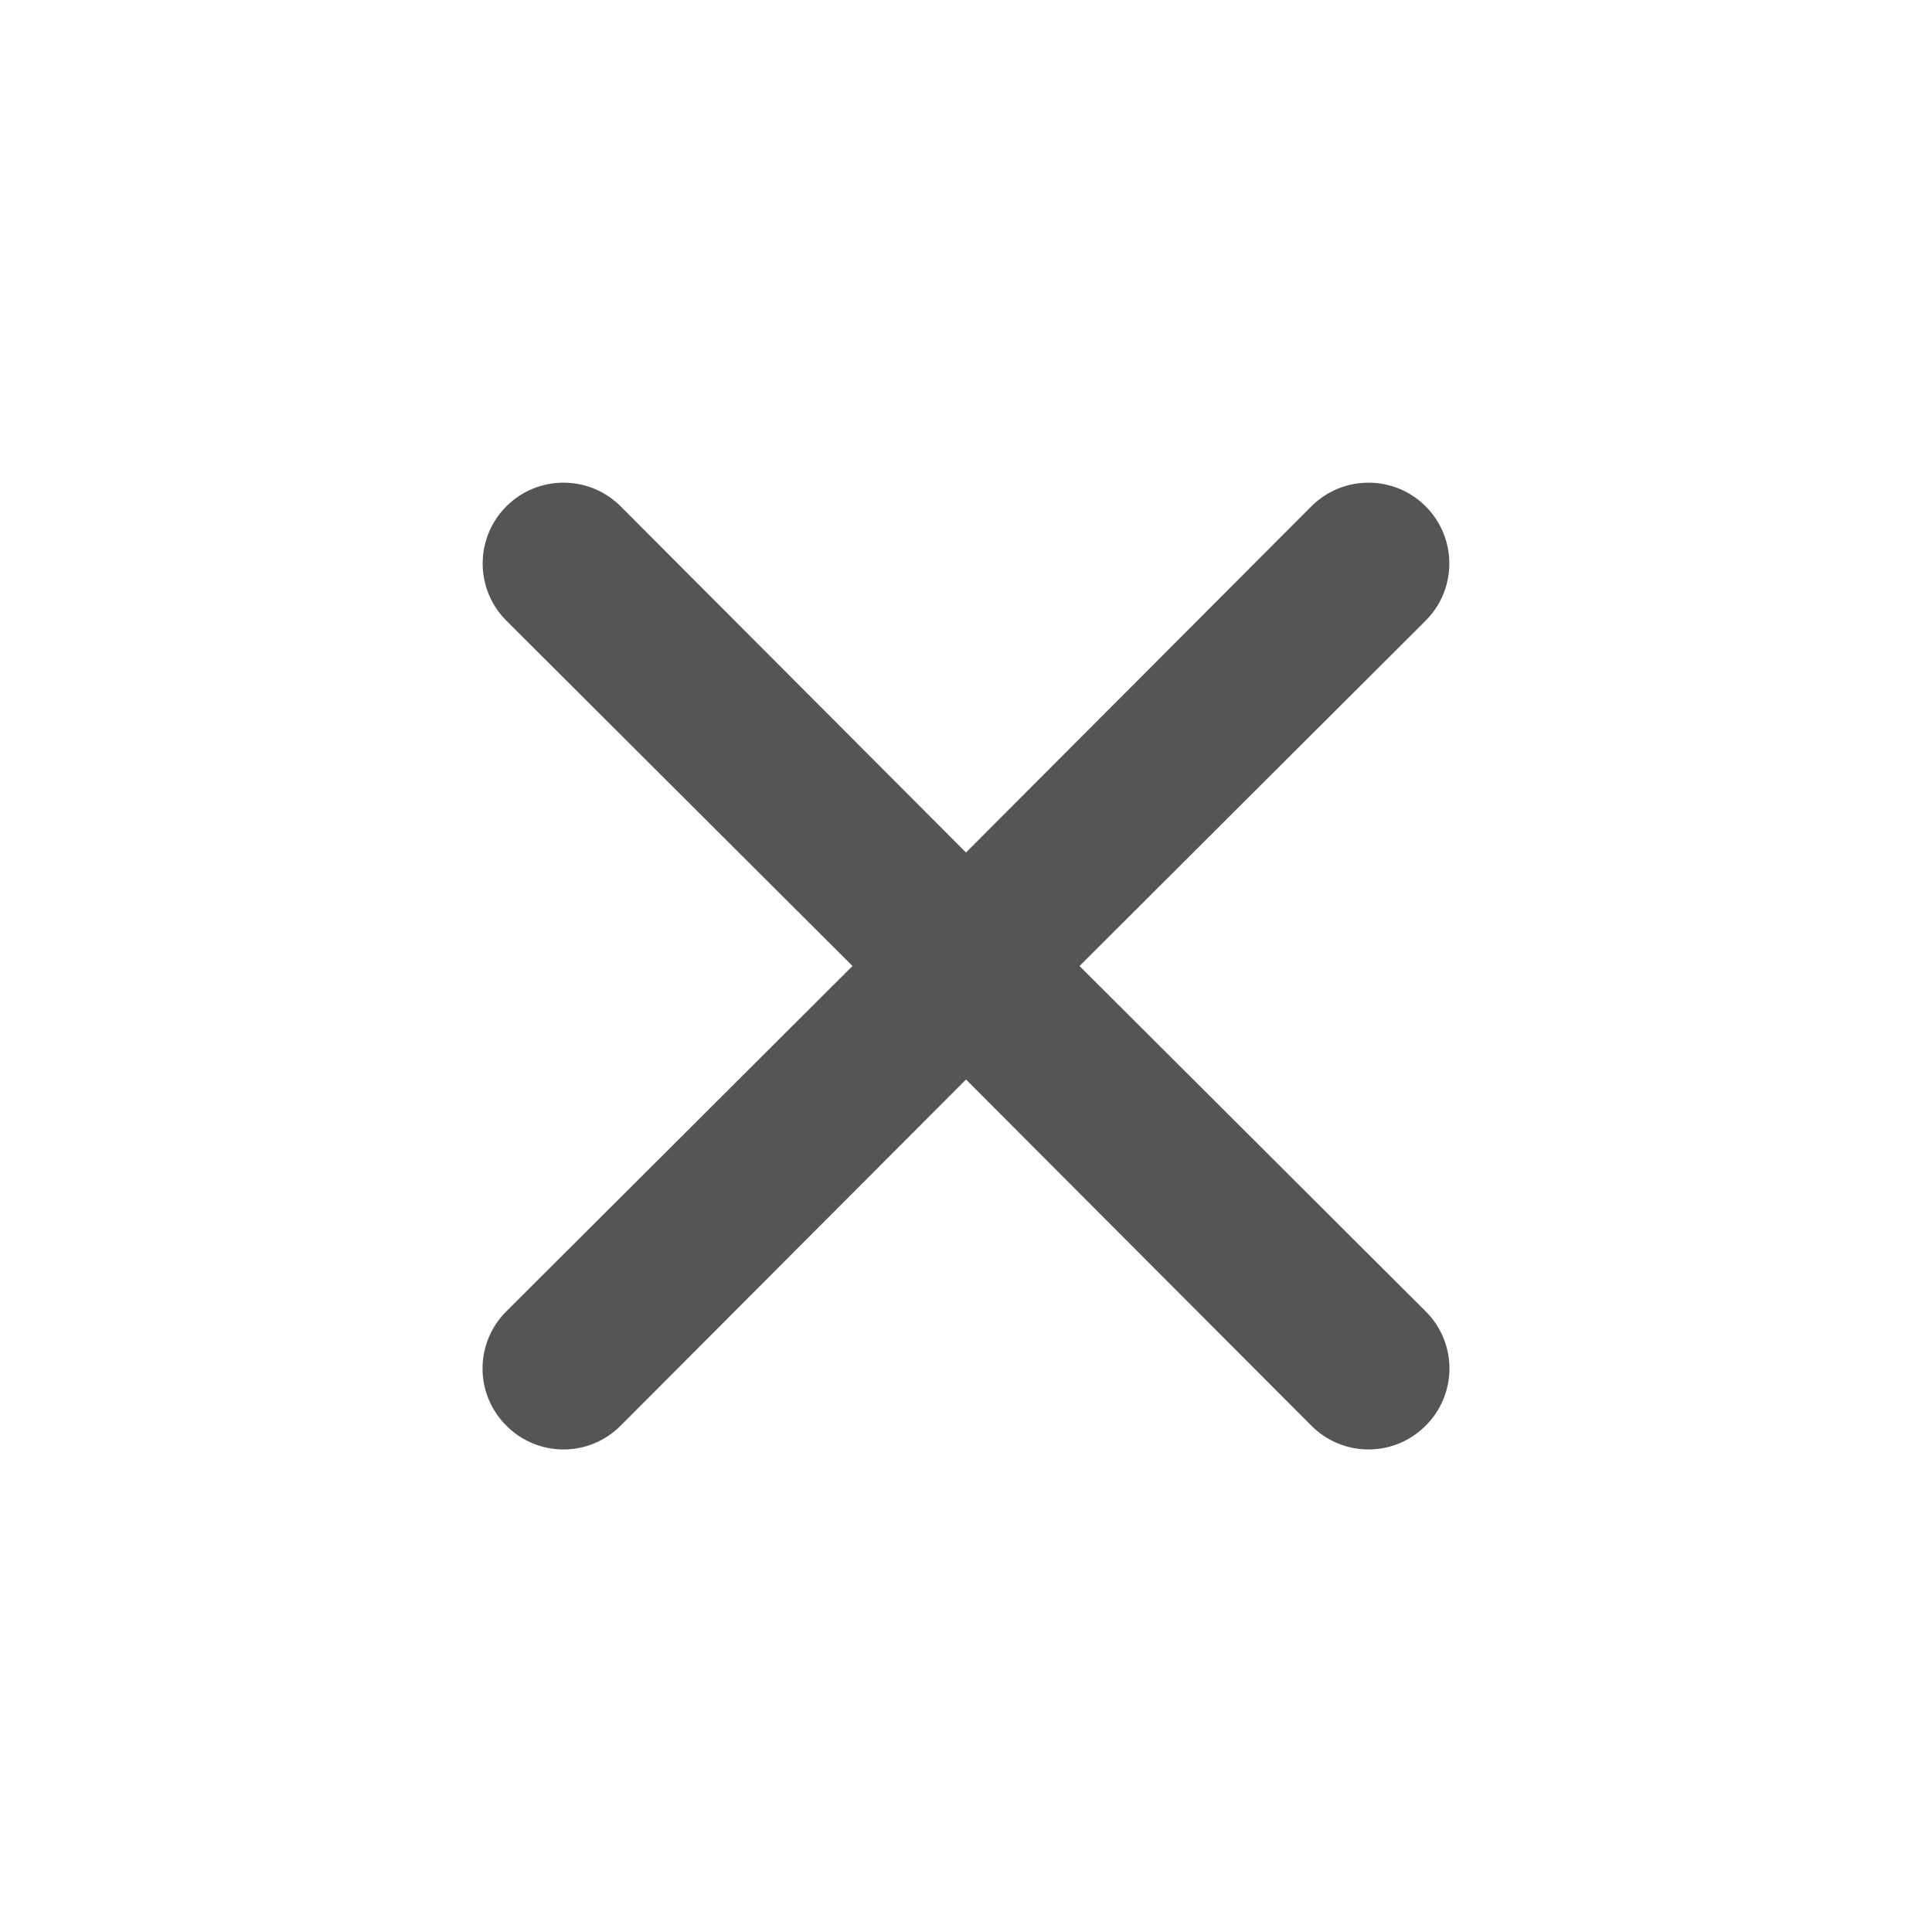
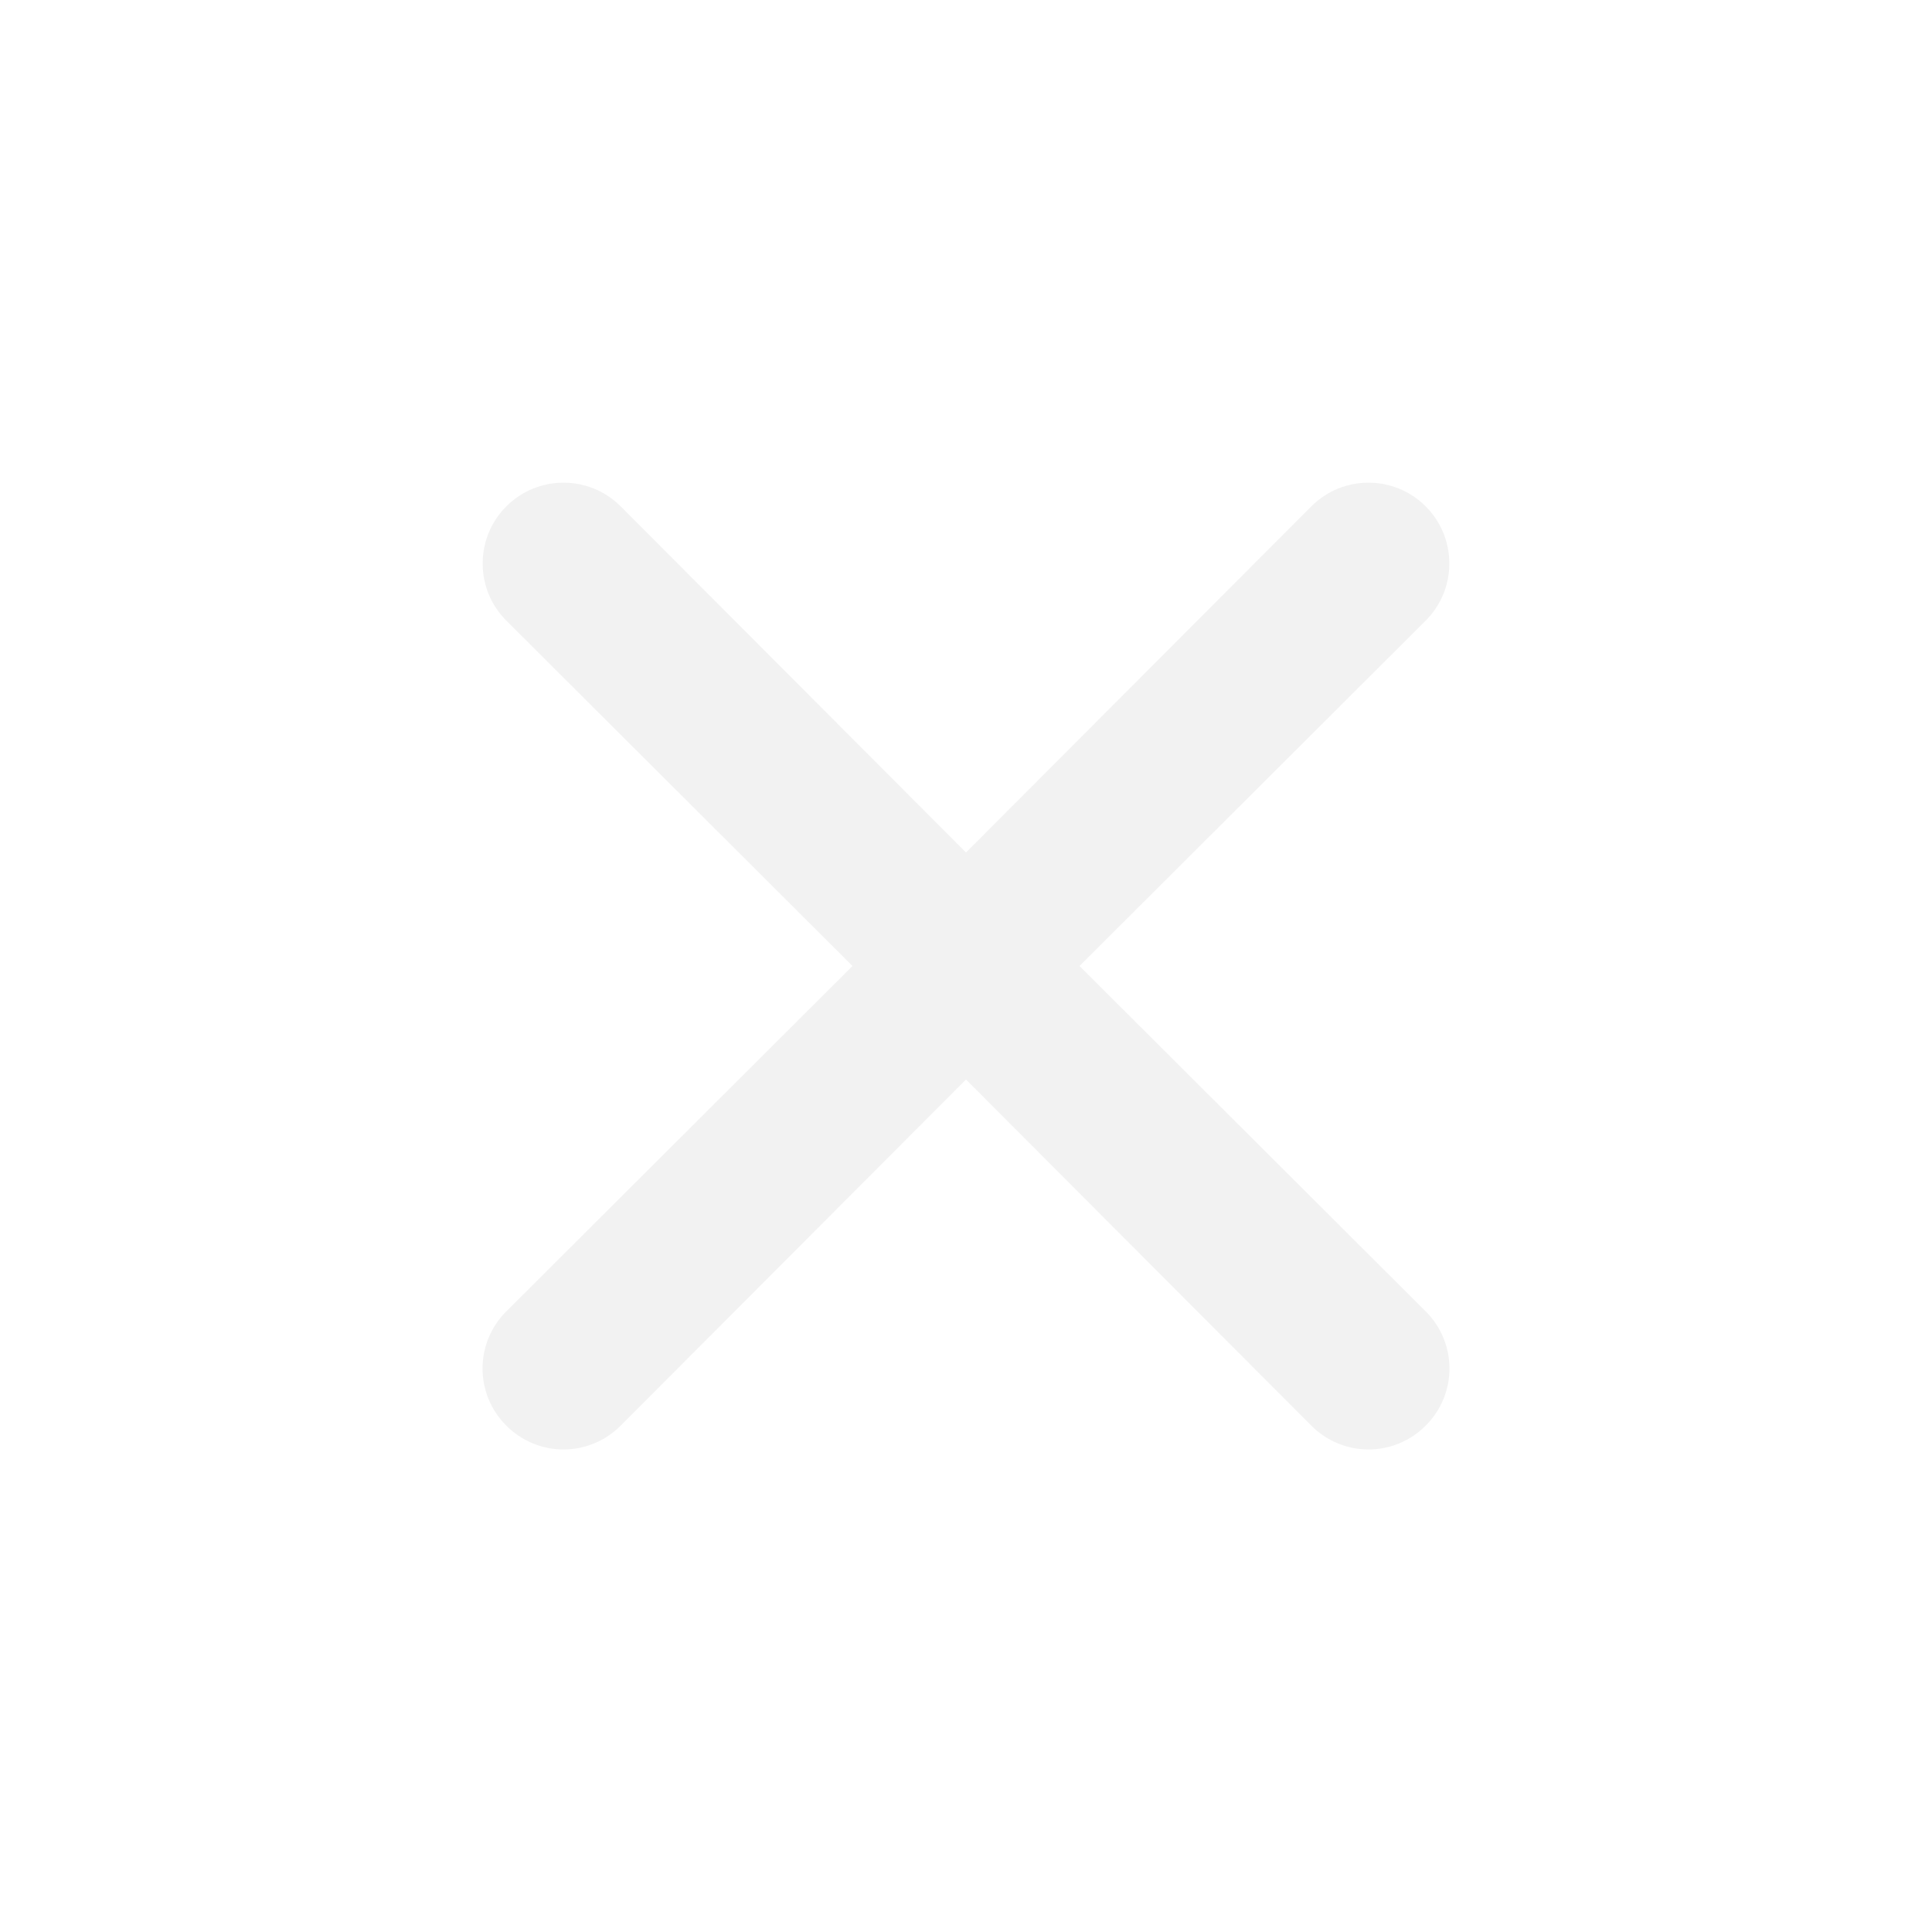
<svg xmlns="http://www.w3.org/2000/svg" viewBox="0 0 24 24">
-   <path fill="#555" d="M13.41,12l4.3-4.29a1,1,0,1,0-1.42-1.42L12,10.59,7.71,6.29A1,1,0,0,0,6.29,7.71L10.59,12l-4.3,4.29a1,1,0,0,0,0,1.42,1,1,0,0,0,1.42,0L12,13.41l4.29,4.3a1,1,0,0,0,1.42,0,1,1,0,0,0,0-1.42Z" />
+   <path fill="#f2f2f2" d="M13.41,12l4.3-4.29a1,1,0,1,0-1.42-1.42L12,10.59,7.71,6.29A1,1,0,0,0,6.29,7.71L10.59,12l-4.3,4.29a1,1,0,0,0,0,1.42,1,1,0,0,0,1.42,0L12,13.41l4.29,4.3a1,1,0,0,0,1.42,0,1,1,0,0,0,0-1.42Z" />
</svg>
